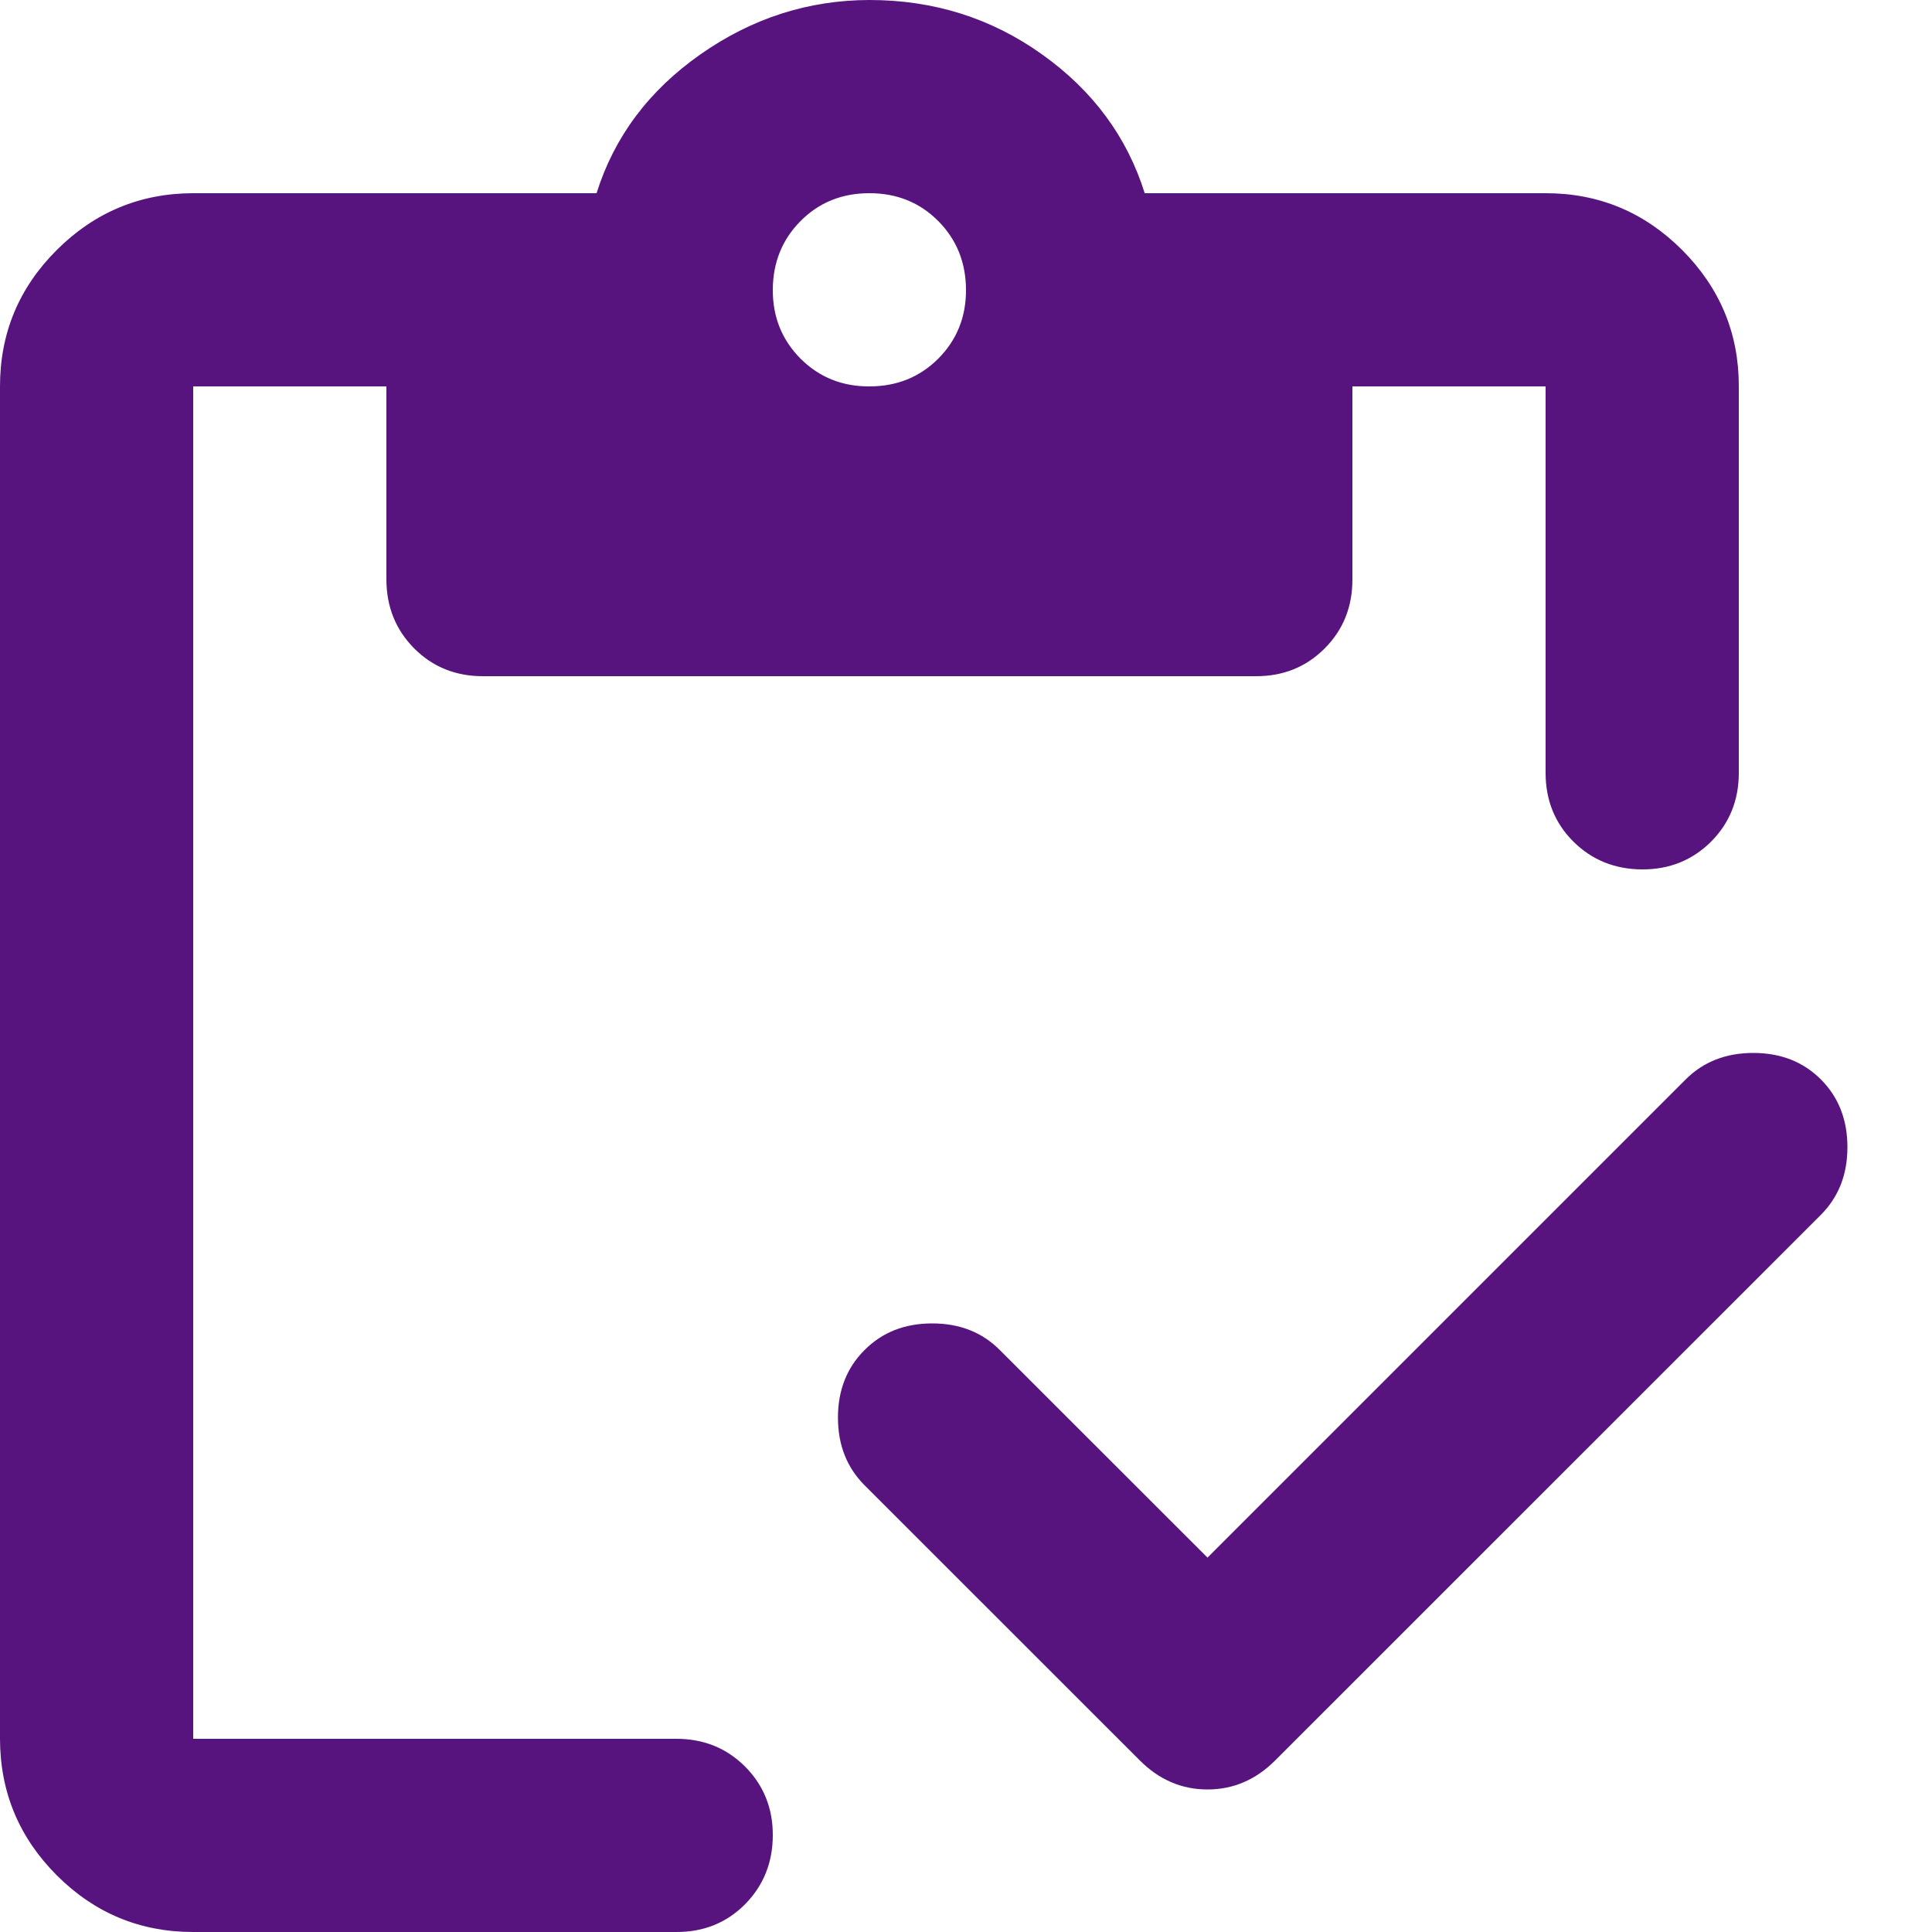
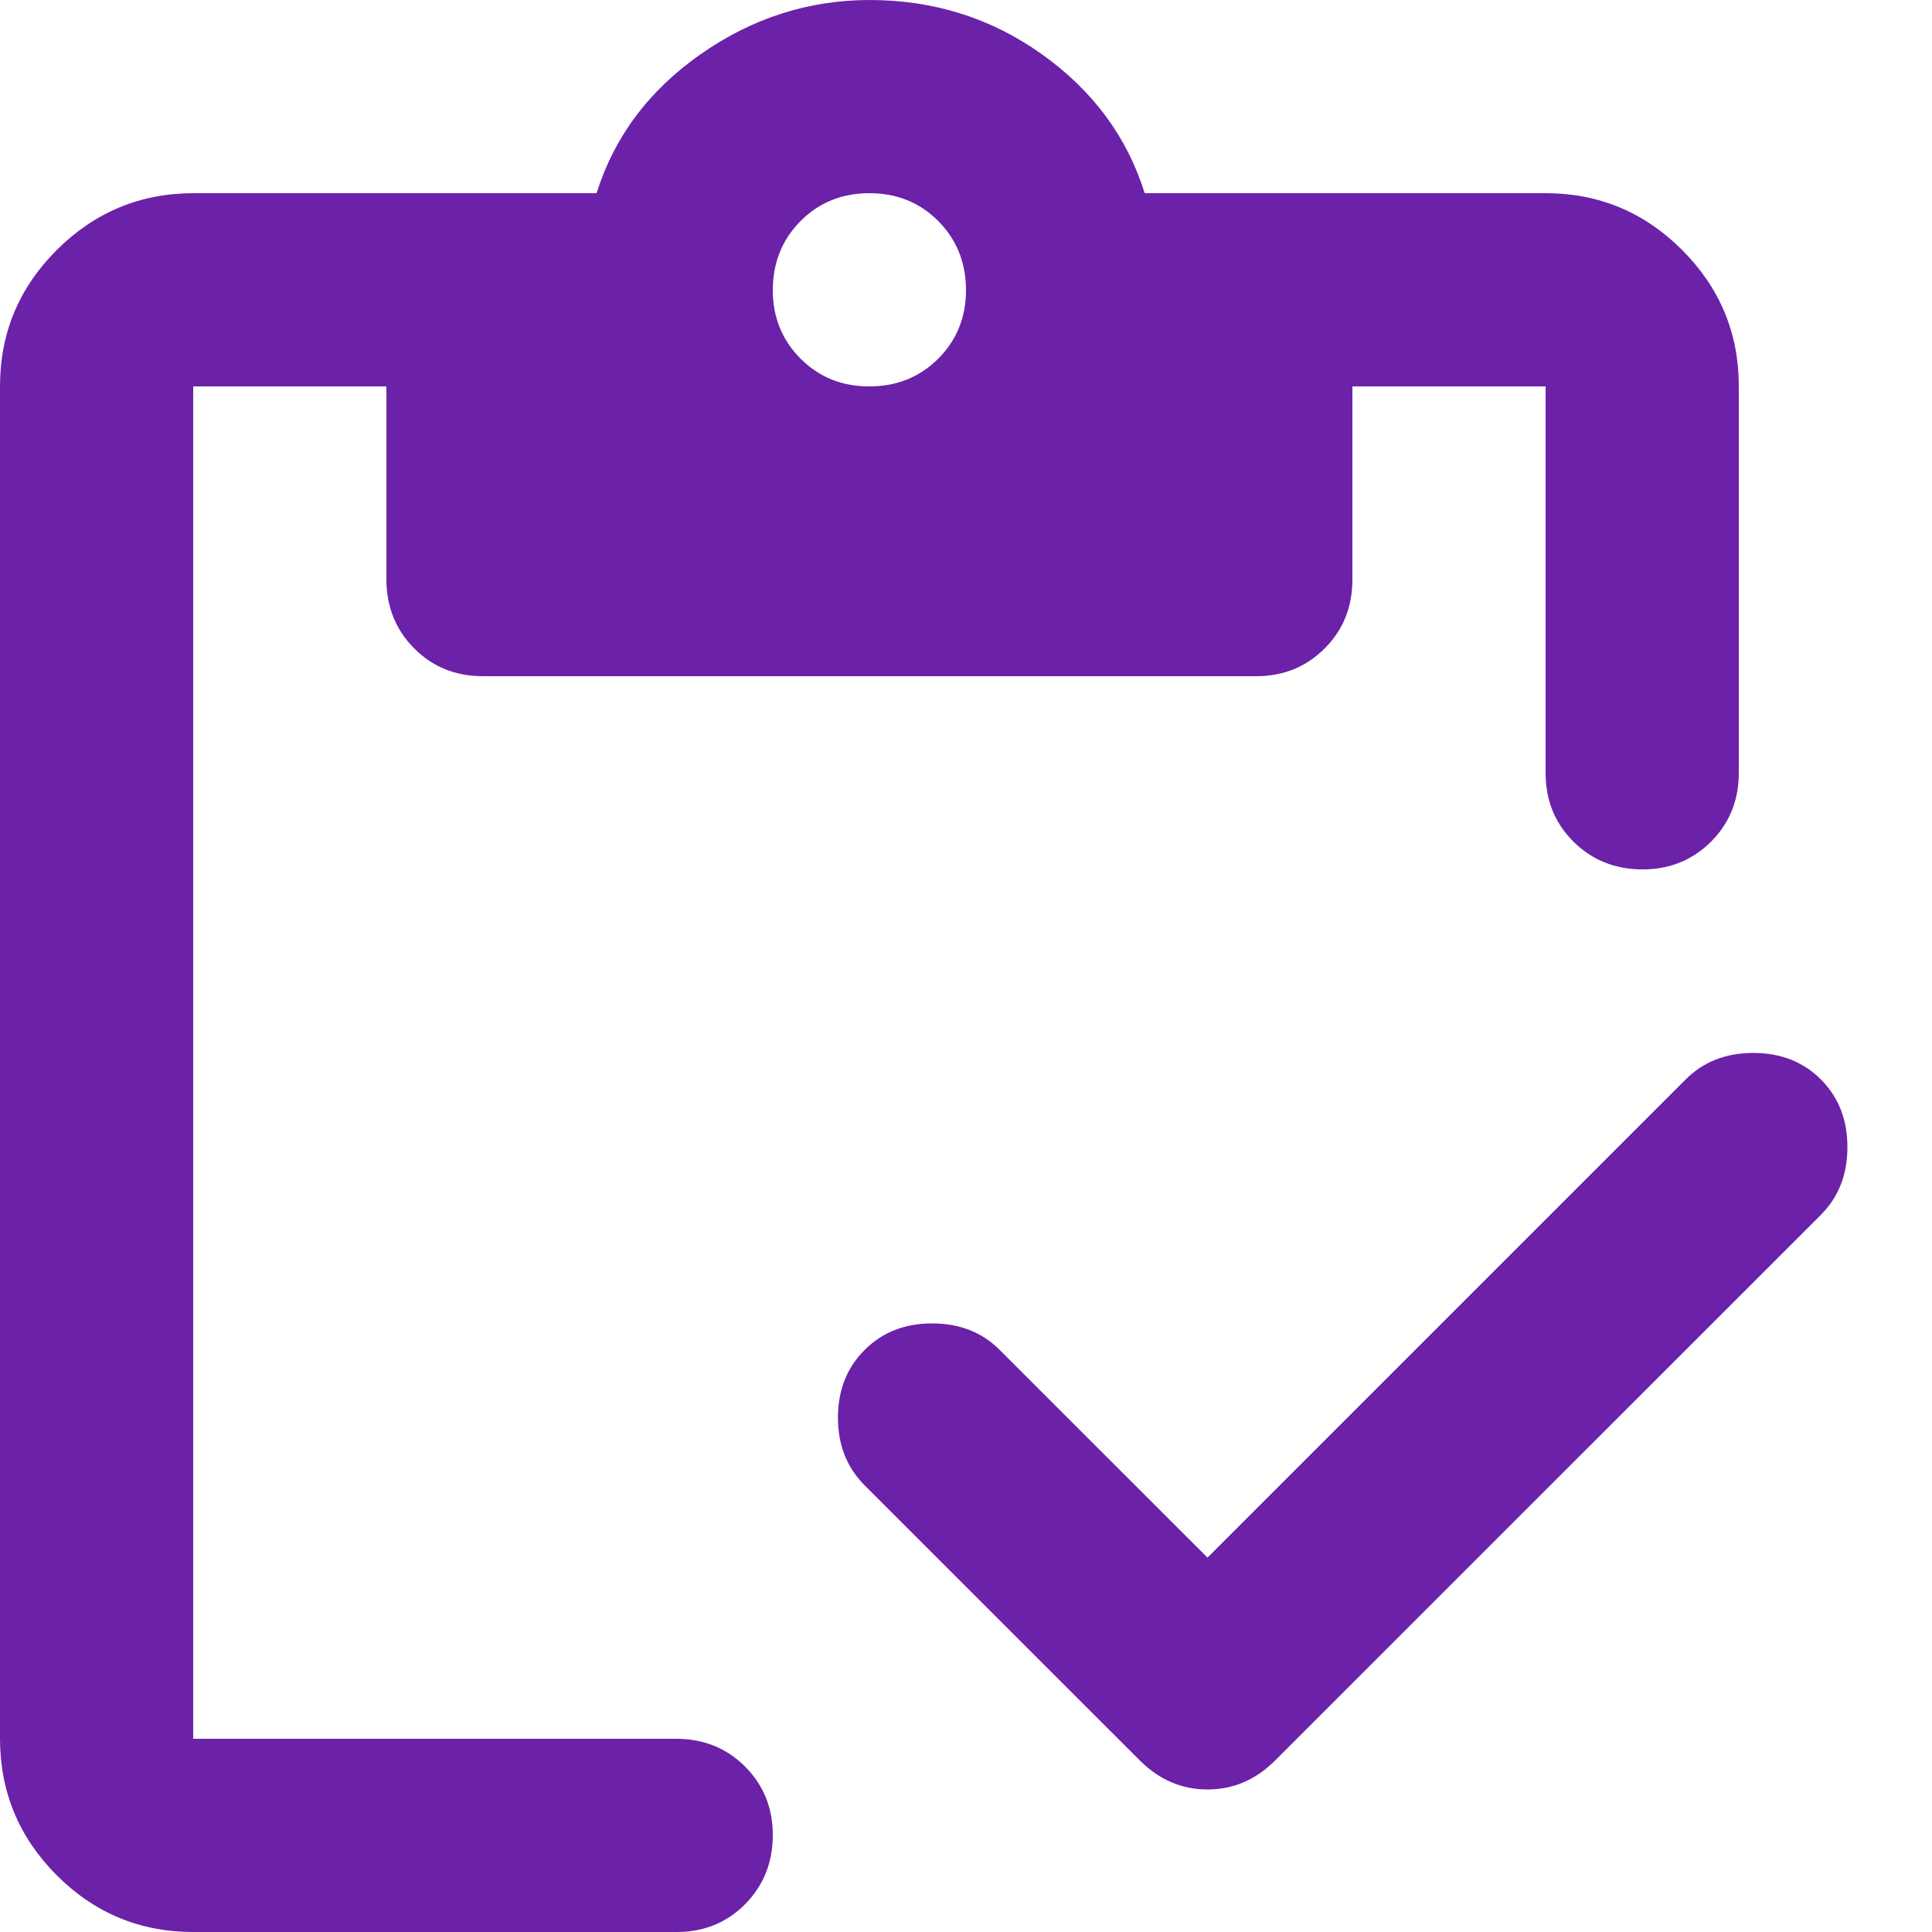
<svg xmlns="http://www.w3.org/2000/svg" width="18" height="18" viewBox="0 0 18 18" fill="none">
-   <path d="M11.25 14.512L15.705 10.057C15.87 9.892 16.08 9.81 16.335 9.81C16.59 9.81 16.8 9.892 16.965 10.057C17.13 10.223 17.212 10.432 17.212 10.688C17.212 10.943 17.13 11.152 16.965 11.318L11.88 16.402C11.7 16.582 11.49 16.672 11.25 16.672C11.01 16.672 10.8 16.582 10.62 16.402L8.055 13.838C7.89 13.672 7.807 13.463 7.807 13.207C7.807 12.953 7.89 12.742 8.055 12.578C8.22 12.412 8.43 12.33 8.685 12.33C8.94 12.33 9.15 12.412 9.315 12.578L11.25 14.512ZM1.8 18C1.305 18 0.881 17.824 0.529 17.472C0.177 17.119 0.001 16.696 0 16.2V3.6C0 3.105 0.176 2.681 0.529 2.329C0.882 1.977 1.306 1.801 1.8 1.8H5.558C5.723 1.275 6.045 0.844 6.525 0.507C7.005 0.17 7.53 0.001 8.1 0C8.7 0 9.236 0.169 9.709 0.507C10.182 0.844 10.501 1.276 10.665 1.8H14.4C14.895 1.8 15.319 1.976 15.672 2.329C16.024 2.682 16.201 3.106 16.2 3.6V7.2C16.2 7.455 16.114 7.669 15.941 7.842C15.768 8.014 15.554 8.101 15.3 8.1C15.046 8.099 14.832 8.013 14.659 7.841C14.486 7.669 14.4 7.455 14.4 7.2V3.6H12.6V5.4C12.6 5.655 12.514 5.869 12.341 6.042C12.168 6.215 11.954 6.301 11.7 6.3H4.5C4.245 6.3 4.031 6.214 3.859 6.041C3.687 5.868 3.601 5.654 3.6 5.4V3.6H1.8V16.2H6.3C6.555 16.2 6.769 16.286 6.942 16.459C7.114 16.632 7.201 16.846 7.2 17.1C7.199 17.354 7.113 17.568 6.941 17.742C6.769 17.915 6.555 18.001 6.3 18H1.8ZM8.1 3.6C8.355 3.6 8.569 3.514 8.742 3.341C8.914 3.168 9.001 2.954 9 2.7C8.999 2.446 8.913 2.232 8.741 2.059C8.569 1.886 8.355 1.8 8.1 1.8C7.845 1.8 7.631 1.886 7.459 2.059C7.287 2.232 7.201 2.446 7.2 2.7C7.199 2.954 7.286 3.168 7.459 3.342C7.633 3.515 7.846 3.601 8.1 3.6Z" fill="#57137E" />
+   <path d="M11.25 14.512L15.705 10.057C15.87 9.892 16.08 9.81 16.335 9.81C16.59 9.81 16.8 9.892 16.965 10.057C17.13 10.223 17.212 10.432 17.212 10.688C17.212 10.943 17.13 11.152 16.965 11.318L11.88 16.402C11.7 16.582 11.49 16.672 11.25 16.672C11.01 16.672 10.8 16.582 10.62 16.402L8.055 13.838C7.89 13.672 7.807 13.463 7.807 13.207C7.807 12.953 7.89 12.742 8.055 12.578C8.22 12.412 8.43 12.33 8.685 12.33C8.94 12.33 9.15 12.412 9.315 12.578L11.25 14.512ZM1.8 18C1.305 18 0.881 17.824 0.529 17.472C0.177 17.119 0.001 16.696 0 16.2V3.6C0 3.105 0.176 2.681 0.529 2.329C0.882 1.977 1.306 1.801 1.8 1.8H5.558C5.723 1.275 6.045 0.844 6.525 0.507C7.005 0.17 7.53 0.001 8.1 0C8.7 0 9.236 0.169 9.709 0.507C10.182 0.844 10.501 1.276 10.665 1.8H14.4C14.895 1.8 15.319 1.976 15.672 2.329C16.024 2.682 16.201 3.106 16.2 3.6V7.2C16.2 7.455 16.114 7.669 15.941 7.842C15.768 8.014 15.554 8.101 15.3 8.1C15.046 8.099 14.832 8.013 14.659 7.841C14.486 7.669 14.4 7.455 14.4 7.2V3.6H12.6V5.4C12.6 5.655 12.514 5.869 12.341 6.042C12.168 6.215 11.954 6.301 11.7 6.3H4.5C4.245 6.3 4.031 6.214 3.859 6.041C3.687 5.868 3.601 5.654 3.6 5.4V3.6H1.8V16.2H6.3C6.555 16.2 6.769 16.286 6.942 16.459C7.114 16.632 7.201 16.846 7.2 17.1C7.199 17.354 7.113 17.568 6.941 17.742C6.769 17.915 6.555 18.001 6.3 18H1.8ZM8.1 3.6C8.355 3.6 8.569 3.514 8.742 3.341C8.914 3.168 9.001 2.954 9 2.7C8.999 2.446 8.913 2.232 8.741 2.059C8.569 1.886 8.355 1.8 8.1 1.8C7.845 1.8 7.631 1.886 7.459 2.059C7.287 2.232 7.201 2.446 7.2 2.7C7.199 2.954 7.286 3.168 7.459 3.342C7.633 3.515 7.846 3.601 8.1 3.6Z" fill="#6B21A8" />
</svg>
